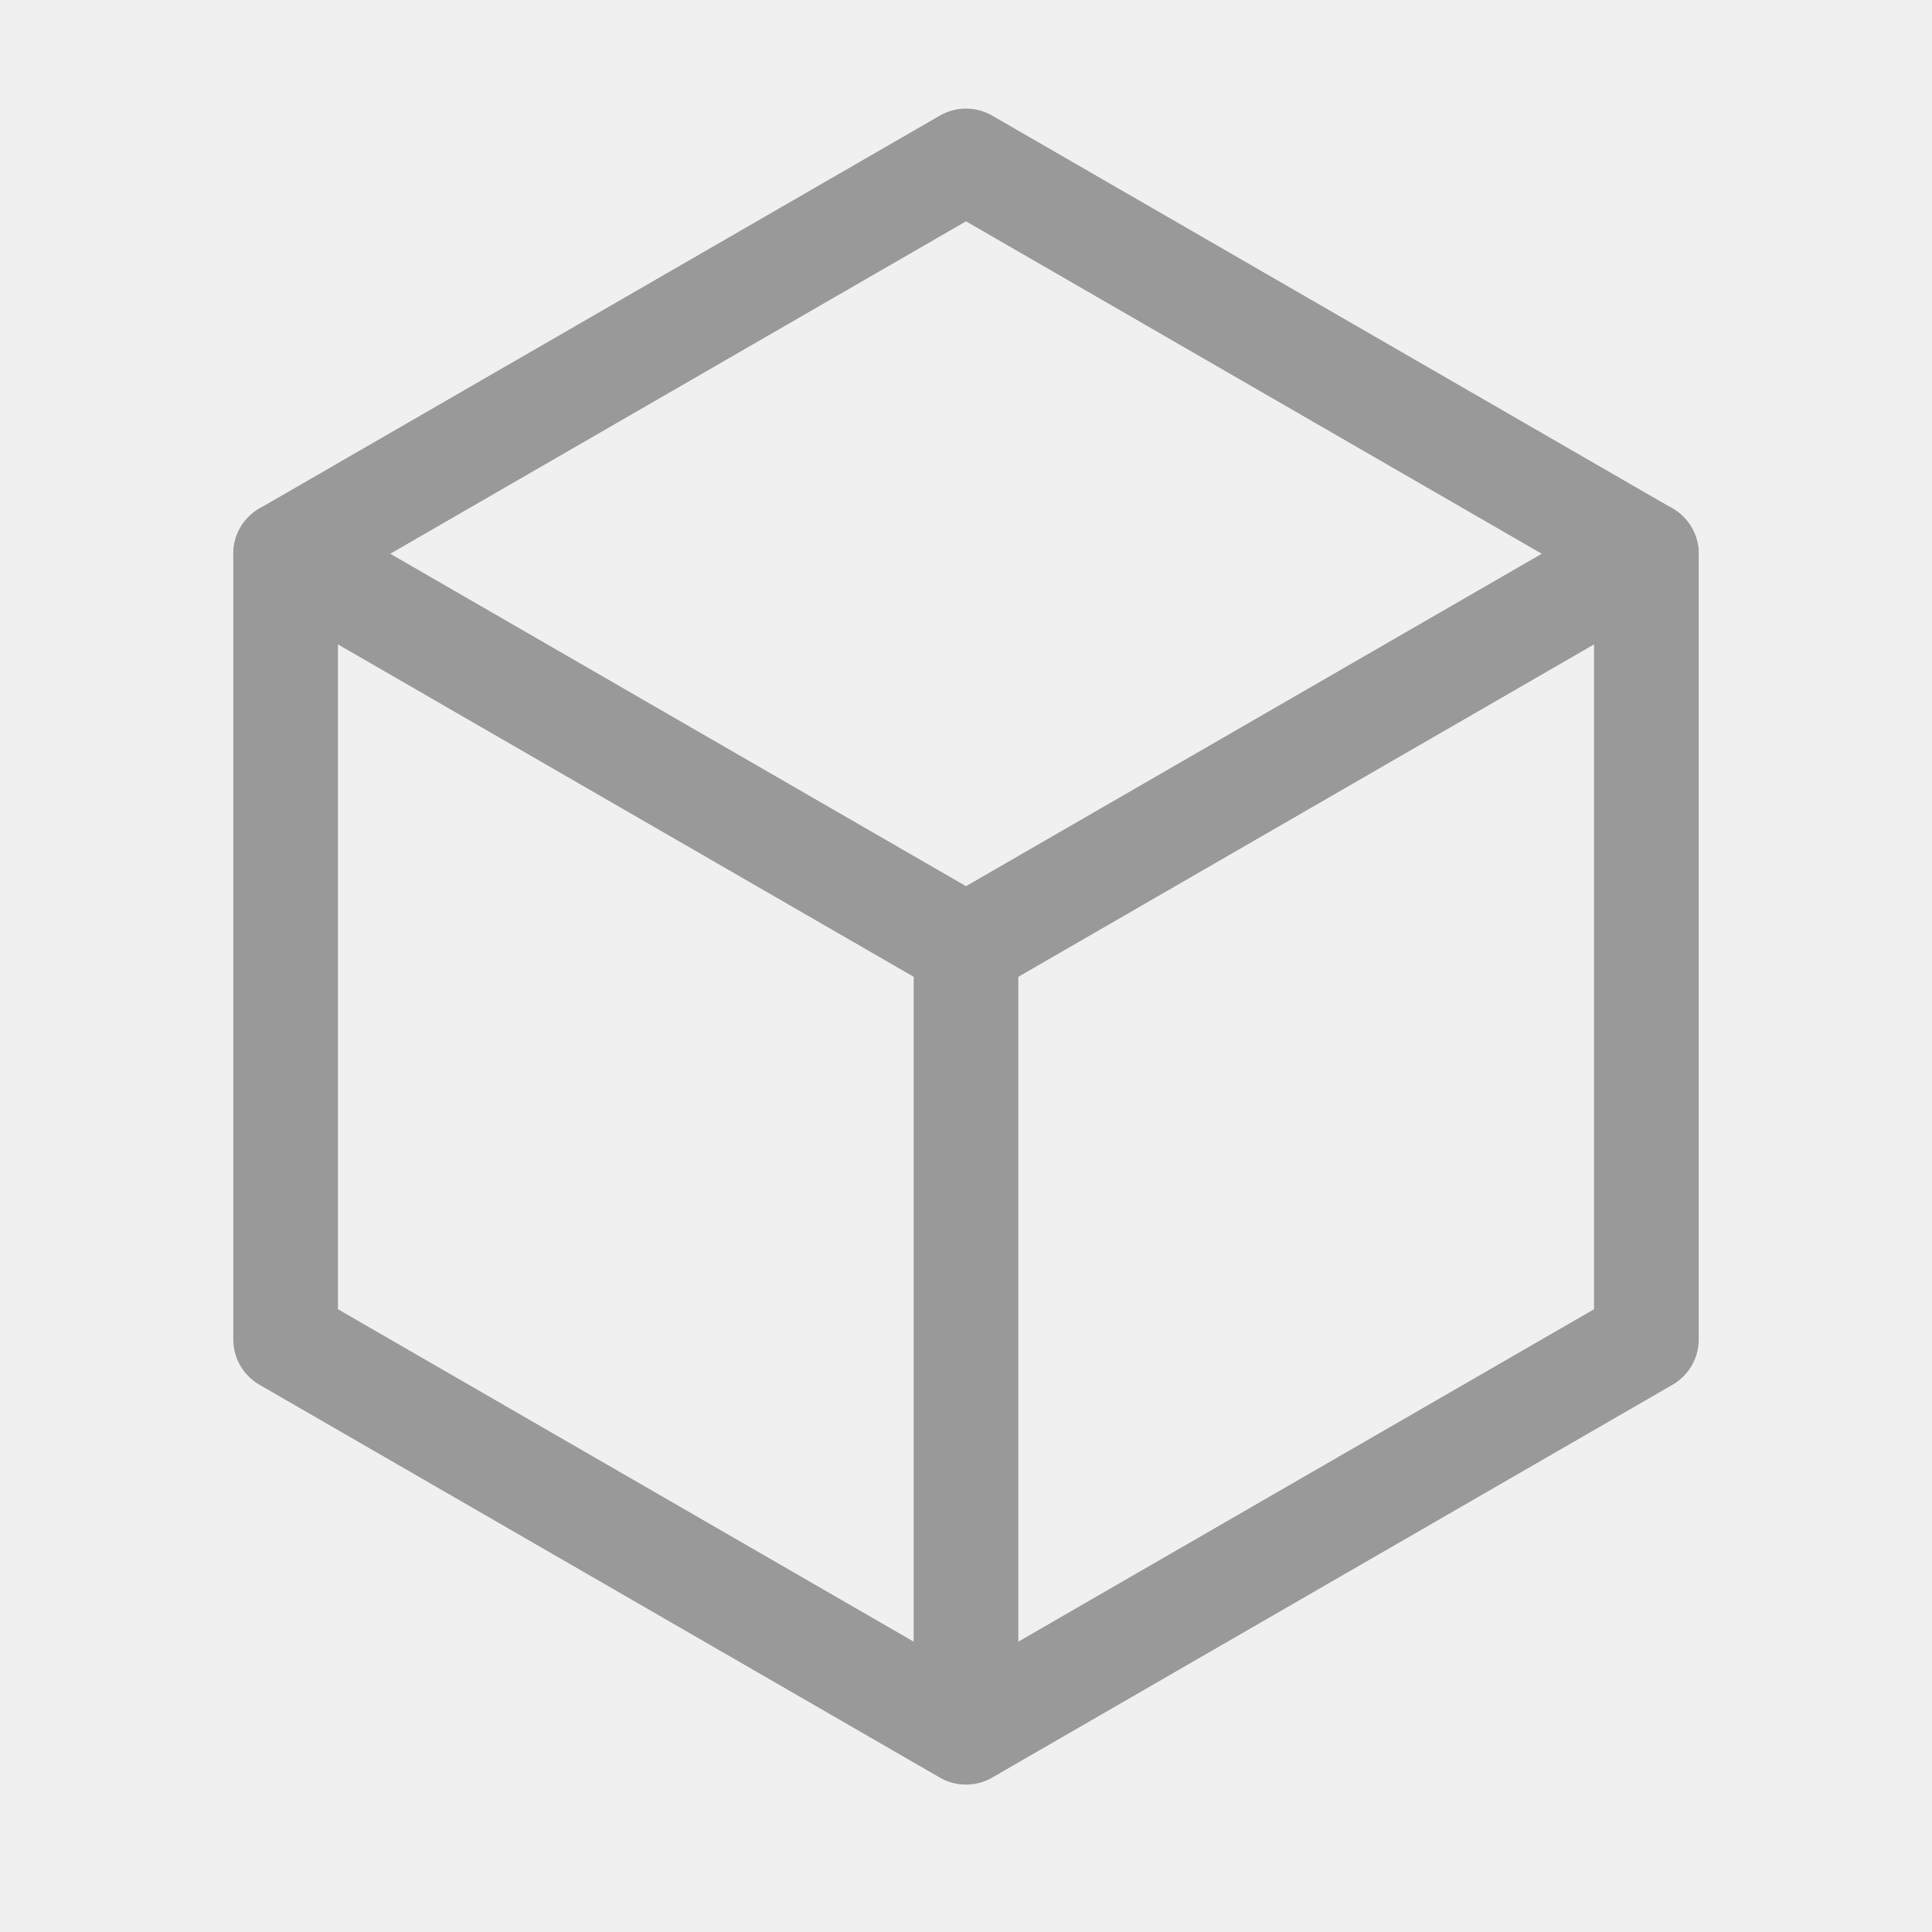
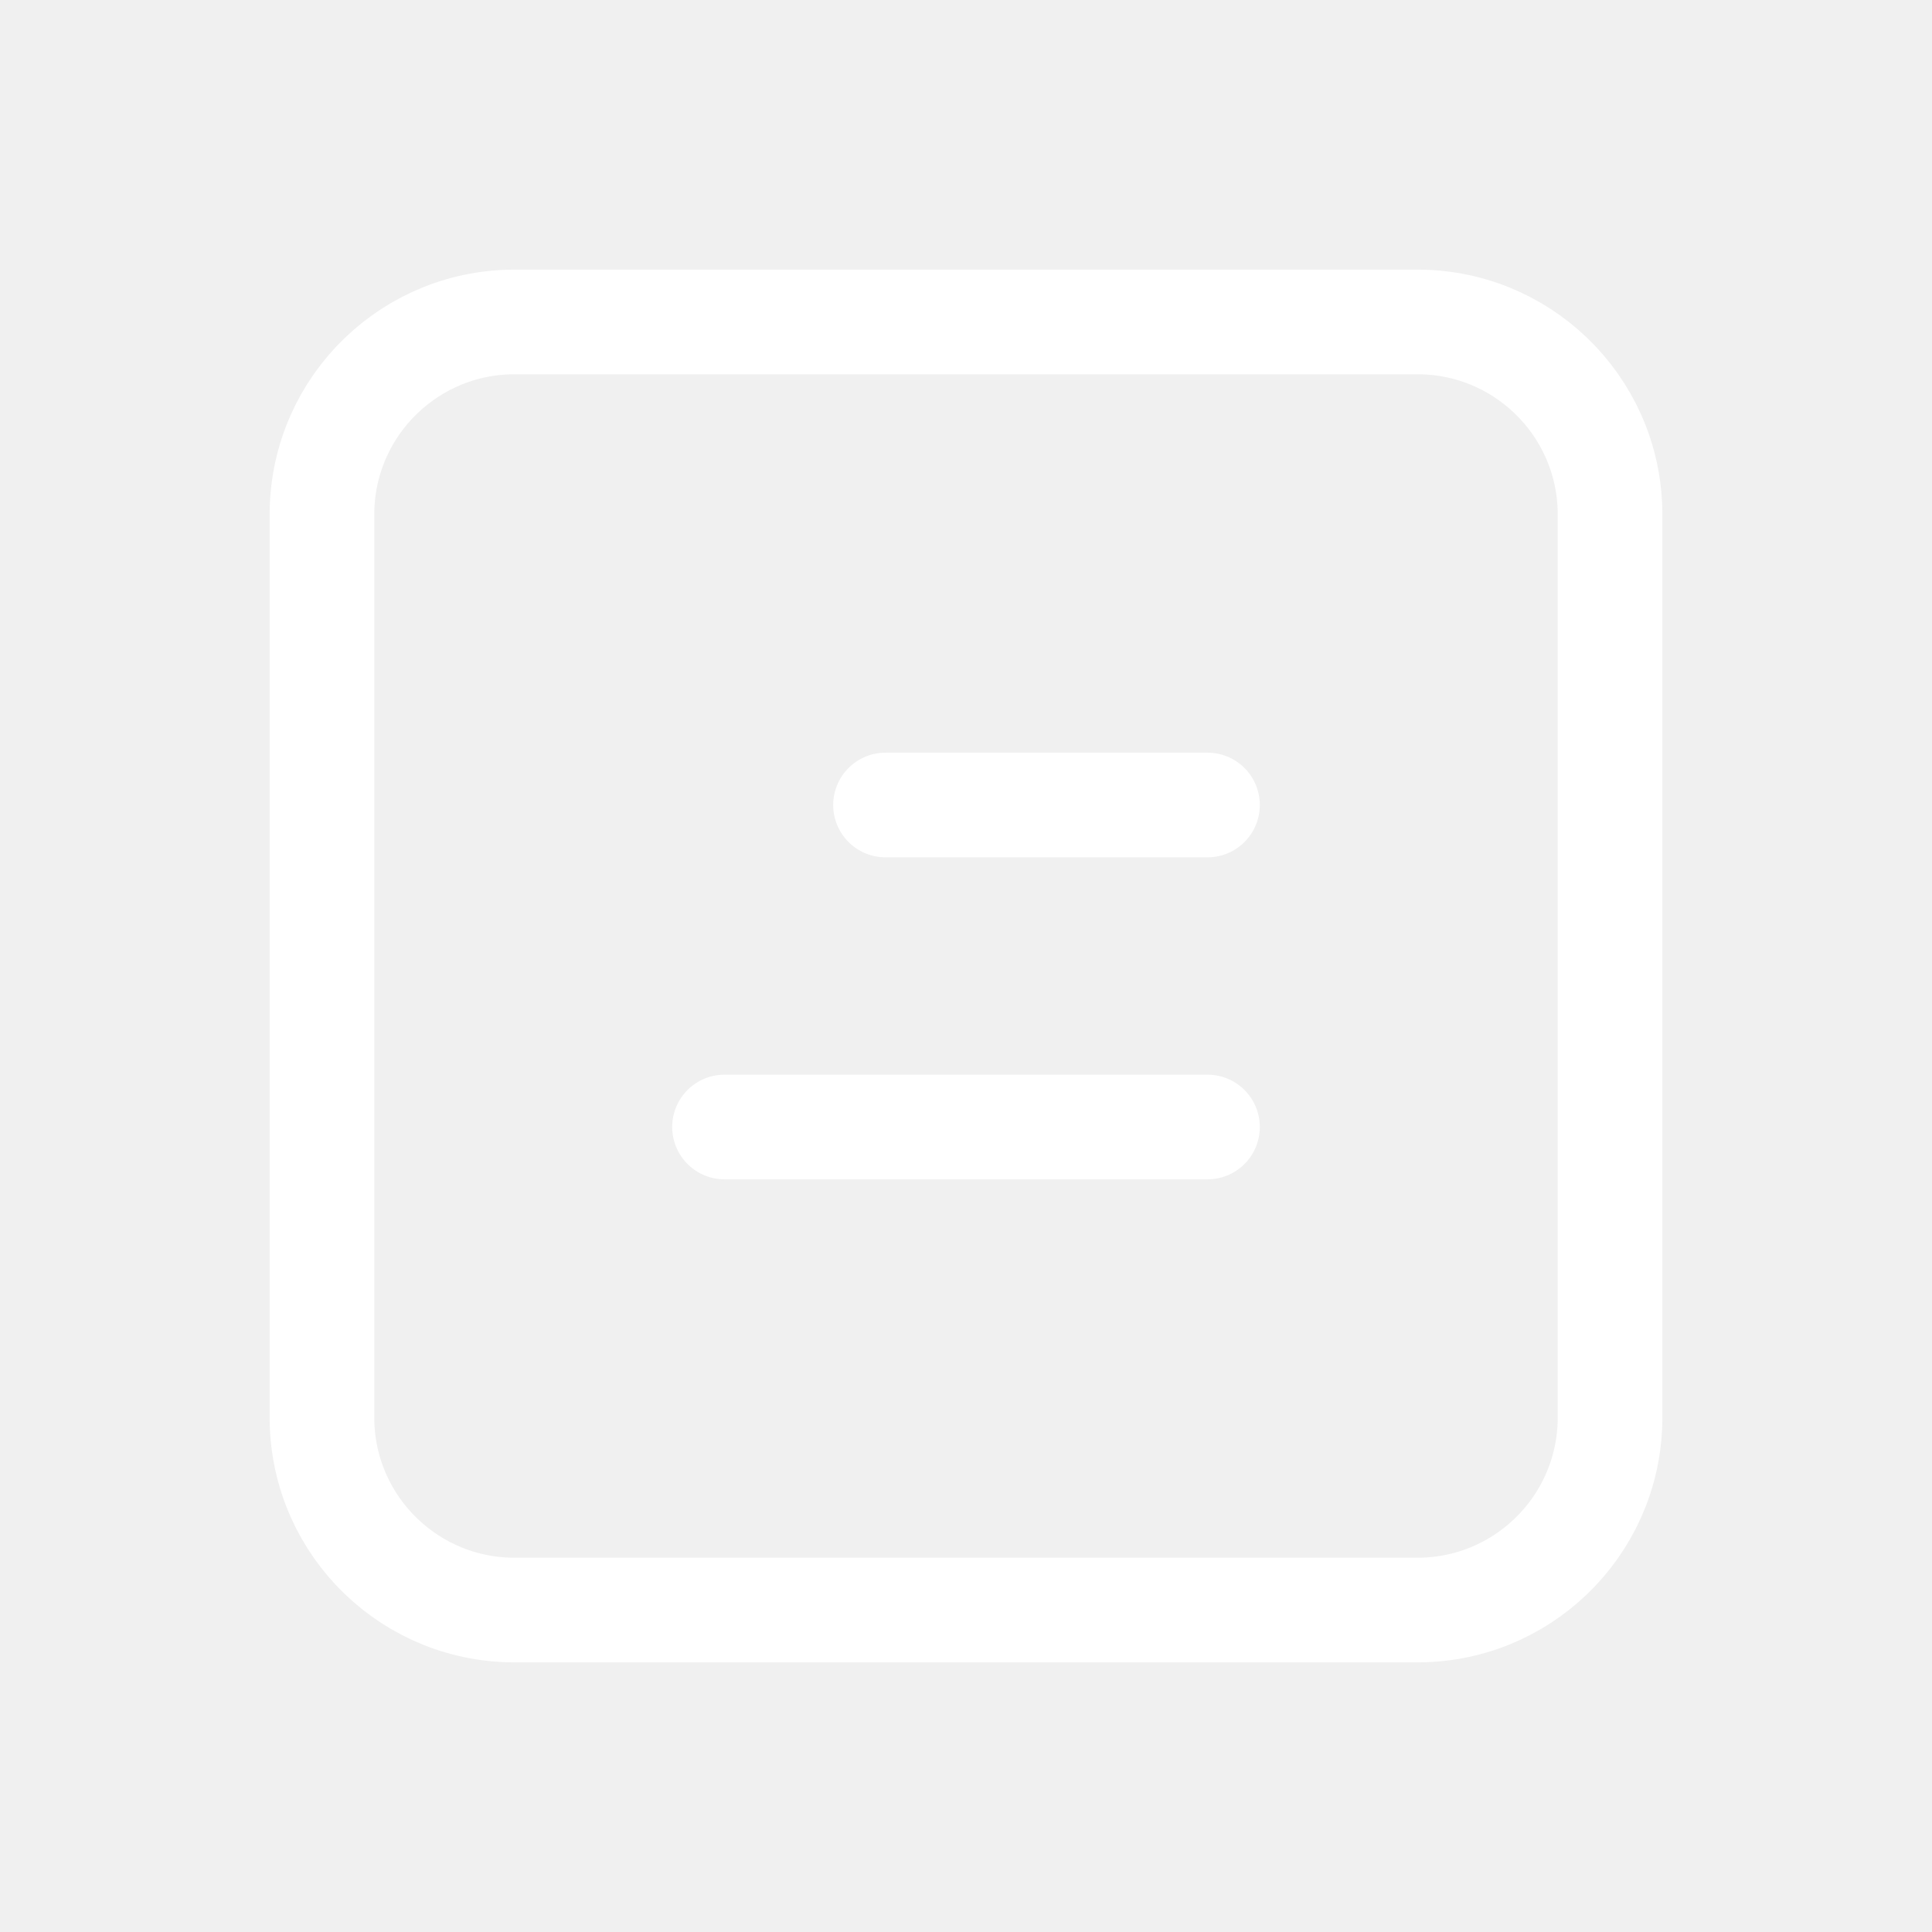
- <svg xmlns="http://www.w3.org/2000/svg" id="_8" width="24" height="24" viewBox="0 0 24 24">
+ <svg xmlns="http://www.w3.org/2000/svg" id="document_copy" data-name="document copy" width="24" height="24" viewBox="0 0 24 24">
  <defs>
    <clipPath id="clip-path">
-       <path id="_8_Background_Mask_" d="M0 0H24V24H0z" class="cls-1" />
+       <rect id="document_copy_Background_Mask_" data-name="document copy (Background/Mask)" width="24" height="24" fill="none" />
    </clipPath>
-     <style>
-             .cls-1,.cls-3{fill:none}.cls-3{stroke:#999;stroke-linecap:round;stroke-miterlimit:10;stroke-width:1.3px;stroke-linejoin:round}
-         </style>
  </defs>
-   <path id="_8_Background_Mask_2" d="M0 0H24V24H0z" class="cls-1" />
-   <g id="그룹_3250" transform="translate(-673.493 -653.421)">
-     <path id="패스_2186" d="M693.945 660.3l-8.452-4.88-8.452 4.88v9.76l8.452 4.88 8.452-4.88z" class="cls-3" />
-     <path id="패스_2187" d="M693.945 660.3l-8.452 4.88-8.452-4.88" class="cls-3" />
-     <path id="선_144" fill="none" stroke="#999" stroke-linecap="round" stroke-miterlimit="10" stroke-width="1.3px" d="M0 9.525L0 0" transform="translate(685.493 665.18)" />
+   <rect id="document_copy_Background_Mask_2" data-name="document copy (Background/Mask)" width="24" height="24" fill="none" />
+   <g id="document_copy-2" data-name="document copy" clip-path="url(#clip-path)">
+     <path id="Vector" d="M13.565,0A2.391,2.391,0,0,1,16,2.345V13.655A2.391,2.391,0,0,1,13.565,16H2.435A2.391,2.391,0,0,1,0,13.655V2.345A2.391,2.391,0,0,1,2.435,0Z" transform="translate(4 4)" fill="none" stroke="#fff" stroke-linecap="round" stroke-linejoin="round" stroke-width="1.3" stroke-dasharray="0 0" />
+     <g id="Group_1823" data-name="Group 1823" transform="translate(9 10)">
+       <path id="Vector-2" data-name="Vector" d="M0,0H4" transform="translate(2)" fill="none" stroke="#fff" stroke-linecap="round" stroke-linejoin="round" stroke-width="1.3" stroke-dasharray="0 0" />
+       <path id="Vector-3" data-name="Vector" d="M0,0H6" transform="translate(0 4)" fill="none" stroke="#fff" stroke-linecap="round" stroke-linejoin="round" stroke-width="1.3" stroke-dasharray="0 0" />
+     </g>
  </g>
</svg>
